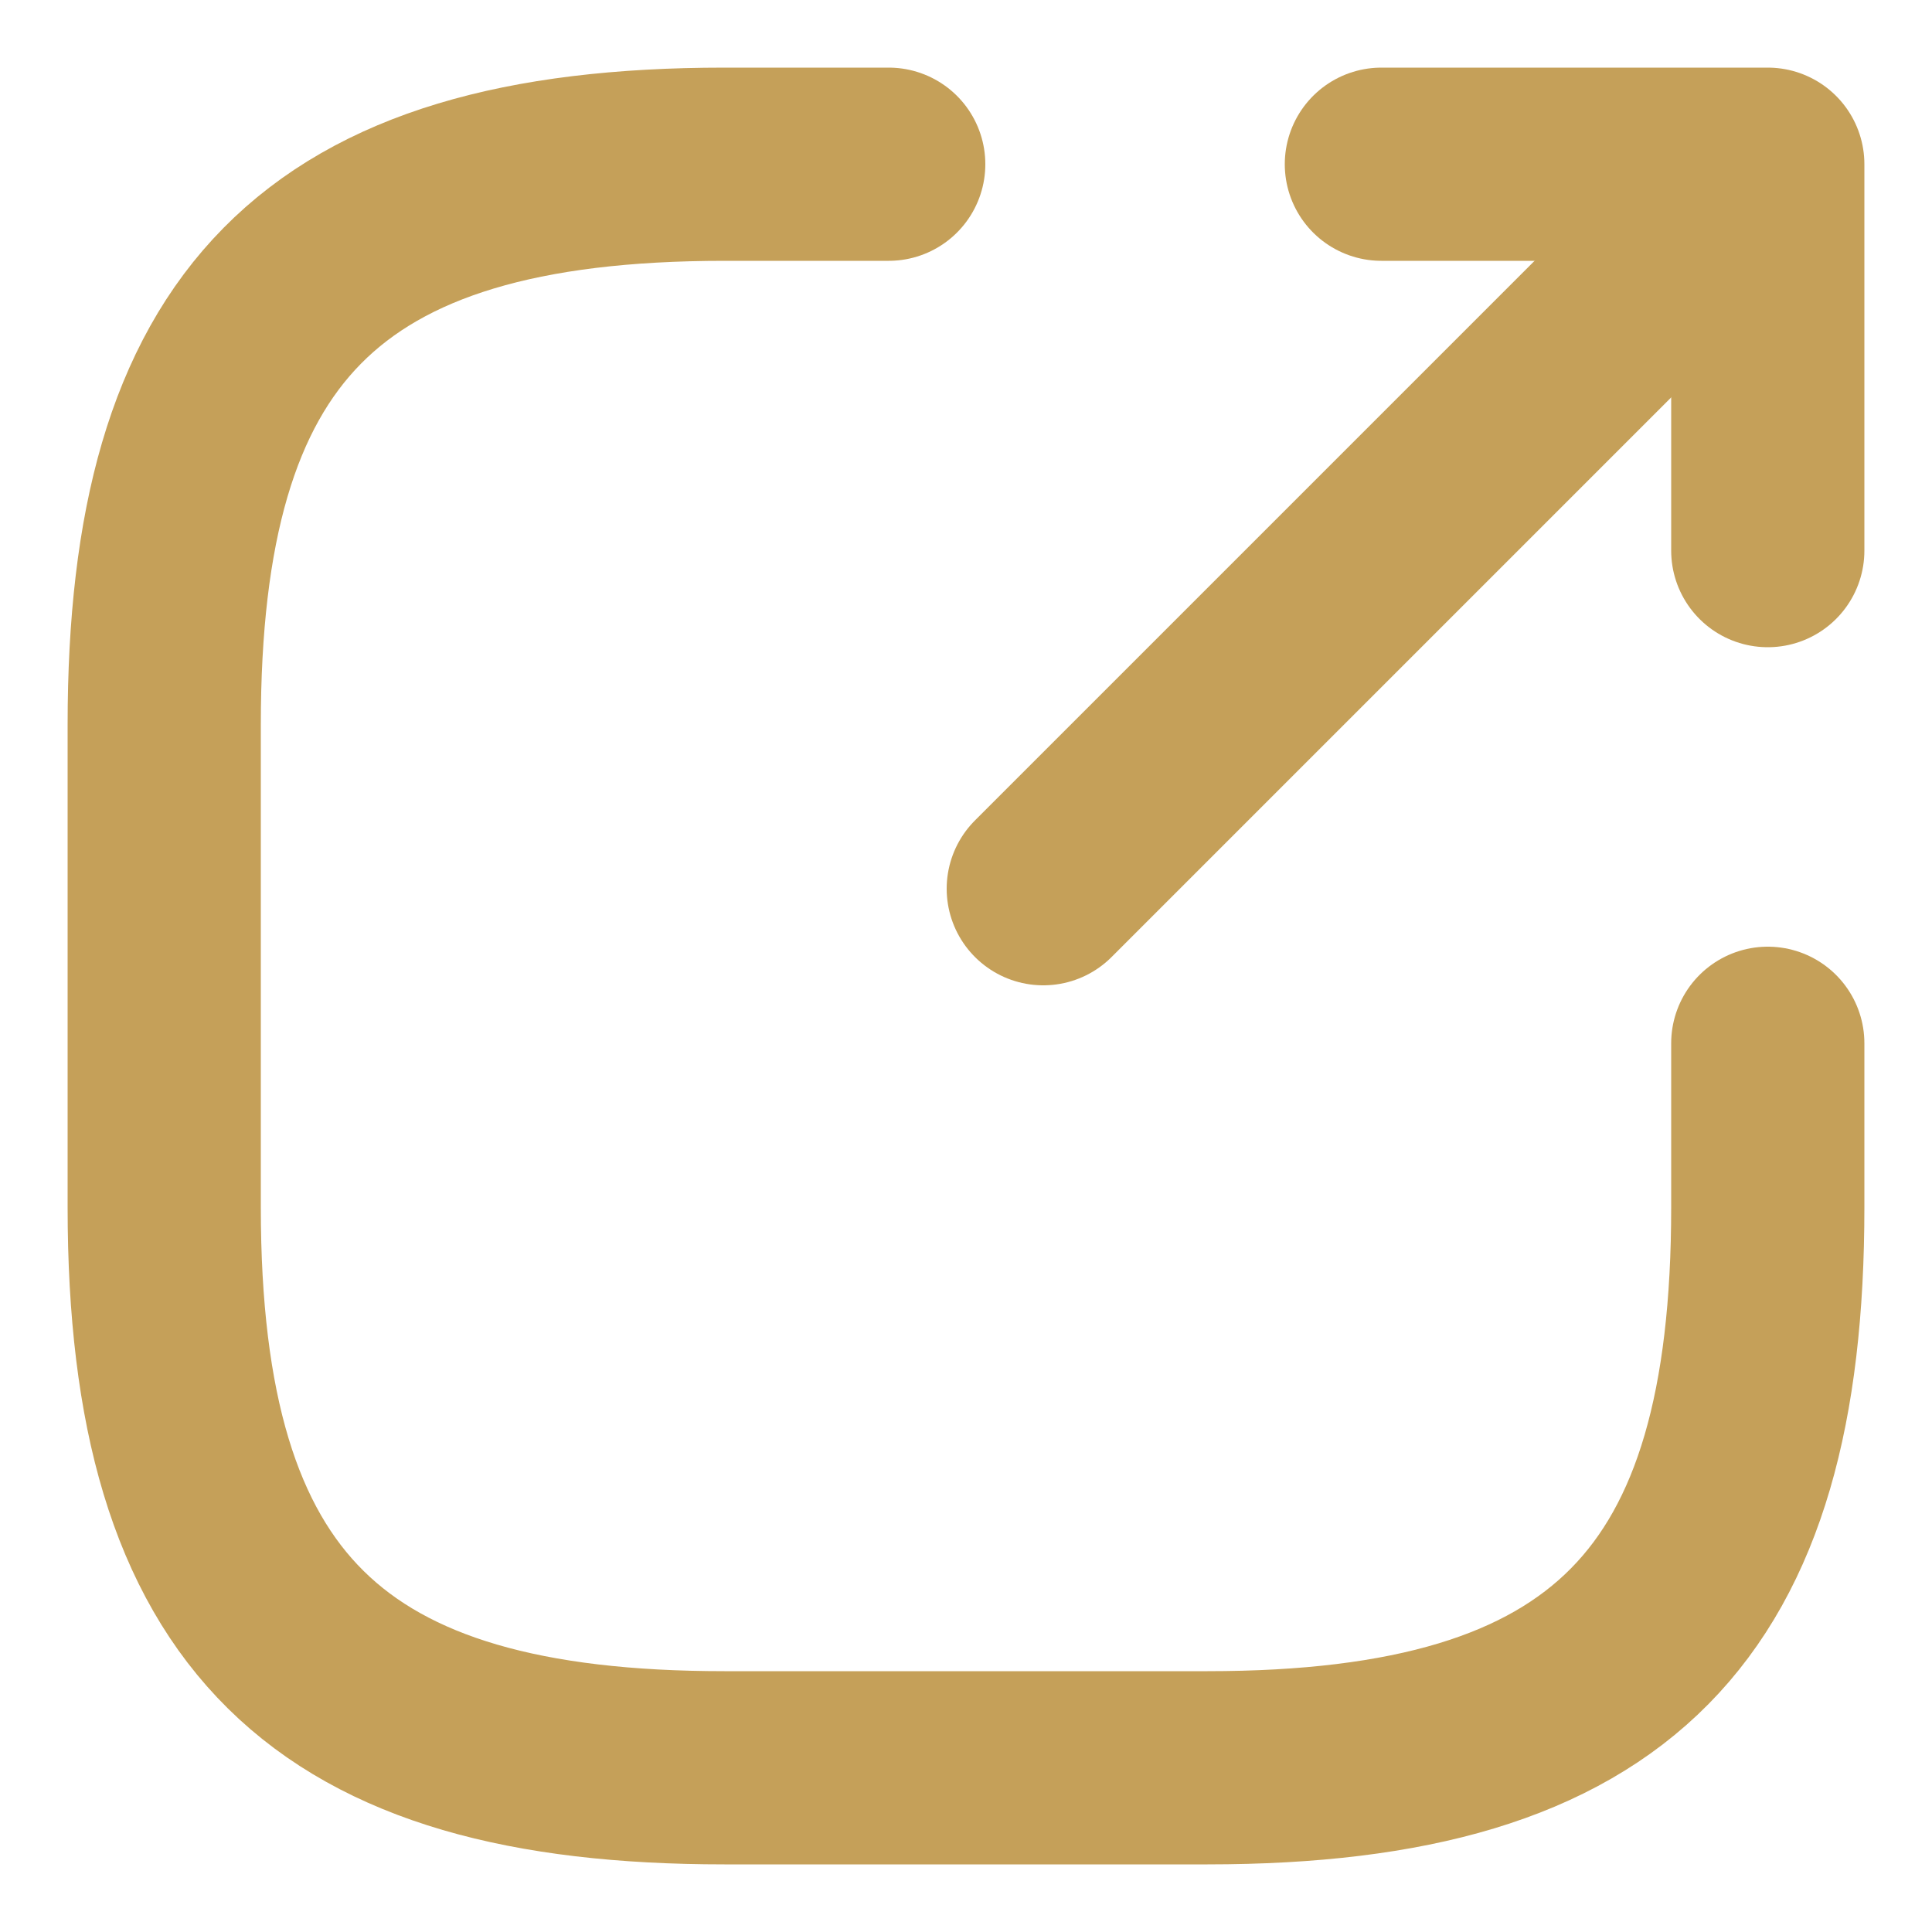
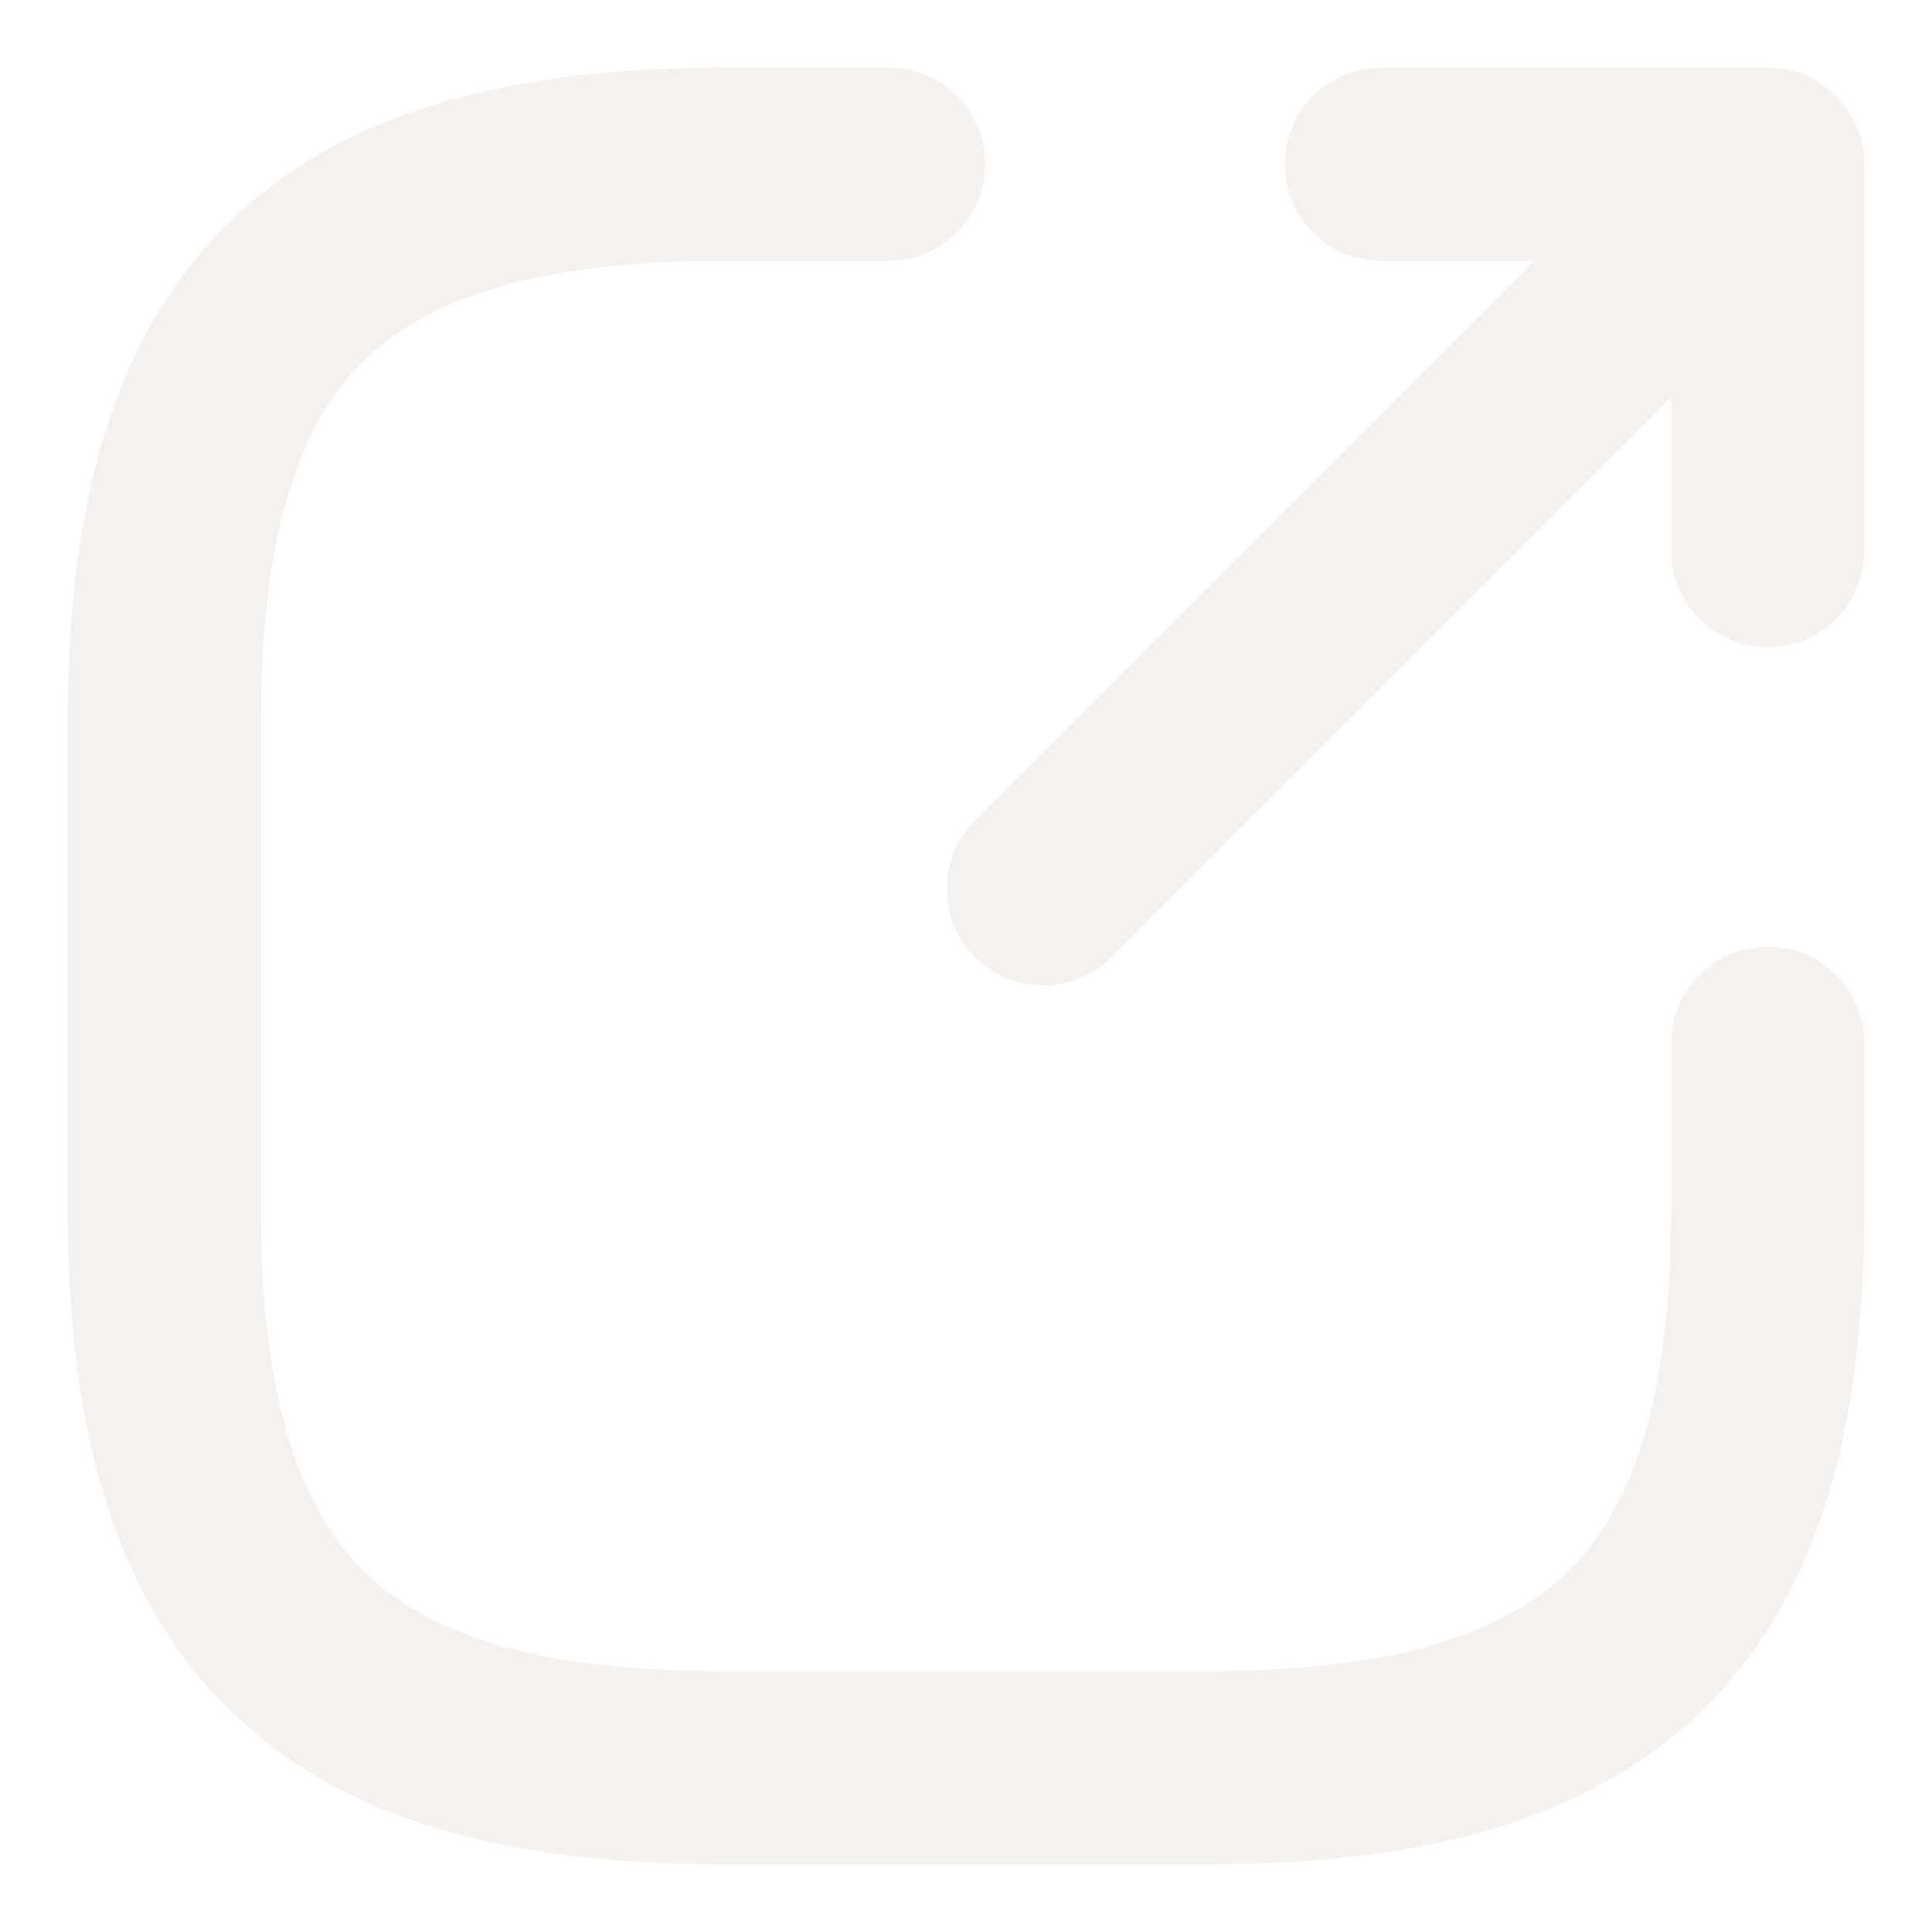
- <svg xmlns="http://www.w3.org/2000/svg" version="1.1" id="Layer_1" x="0px" y="0px" viewBox="0 0 20 20" style="enable-background:new 0 0 20 20;" xml:space="preserve">
-   <style type="text/css">
- 	.st0{fill:none;stroke:#C5A059;stroke-width:2;stroke-linecap:round;stroke-linejoin:round;}
- </style>
-   <path class="st0" d="M10.8,9.2l6.8-6.8" />
-   <path class="st0" d="M18.3,5.7v-4h-4" />
-   <path class="st0" d="M9.2,1.7H7.5c-4.2,0-5.8,1.7-5.8,5.8v5c0,4.2,1.7,5.8,5.8,5.8h5c4.2,0,5.8-1.7,5.8-5.8v-1.7" />
+ <svg xmlns="http://www.w3.org/2000/svg" width="100%" height="100%" viewBox="0 0 20 20" version="1.1" xml:space="preserve" style="fill-rule:evenodd;clip-rule:evenodd;stroke-linecap:round;stroke-linejoin:round;">
+   <path d="M10.8,9.2L17.6,2.4" style="fill:none;fill-rule:nonzero;stroke:rgb(244,241,238);stroke-width:2px;" />
+   <path d="M18.3,5.7L18.3,1.7L14.3,1.7" style="fill:none;fill-rule:nonzero;stroke:rgb(244,241,238);stroke-width:2px;" />
+   <path d="M9.2,1.7L7.5,1.7C3.3,1.7 1.7,3.4 1.7,7.5L1.7,12.5C1.7,16.7 3.4,18.3 7.5,18.3L12.5,18.3C16.7,18.3 18.3,16.6 18.3,12.5L18.3,10.8" style="fill:none;fill-rule:nonzero;stroke:rgb(244,241,238);stroke-width:2px;" />
</svg>
